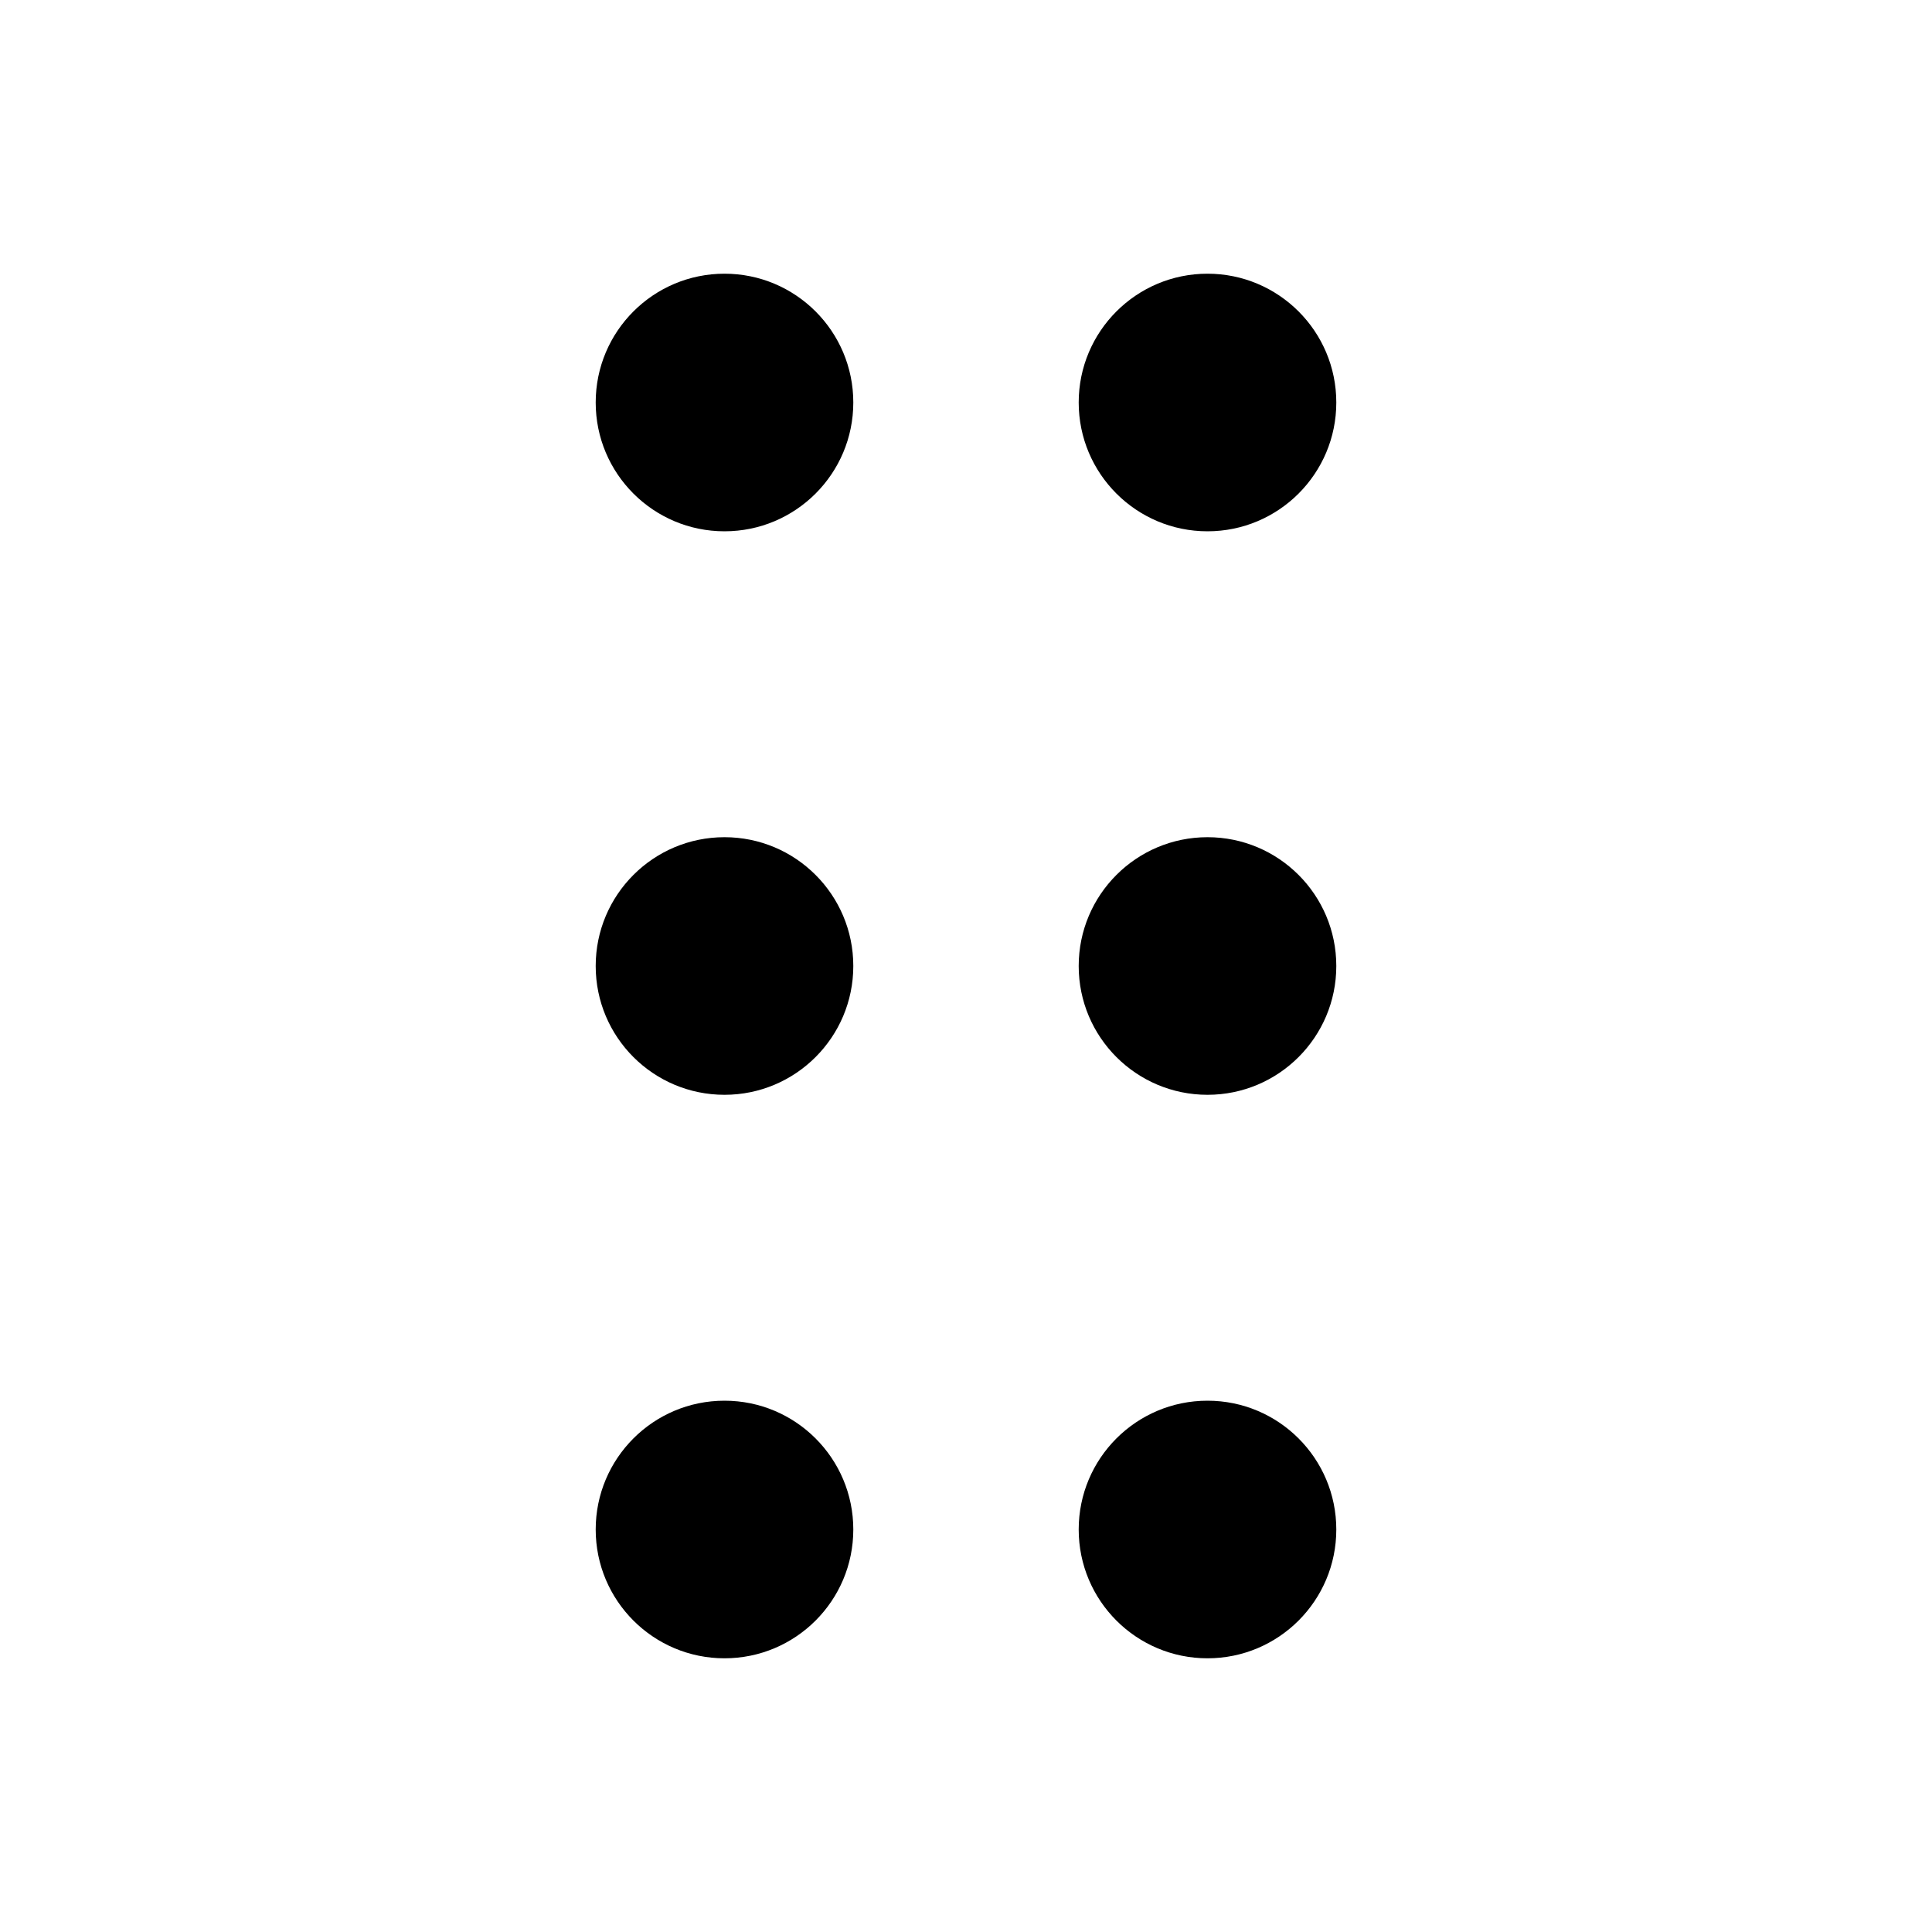
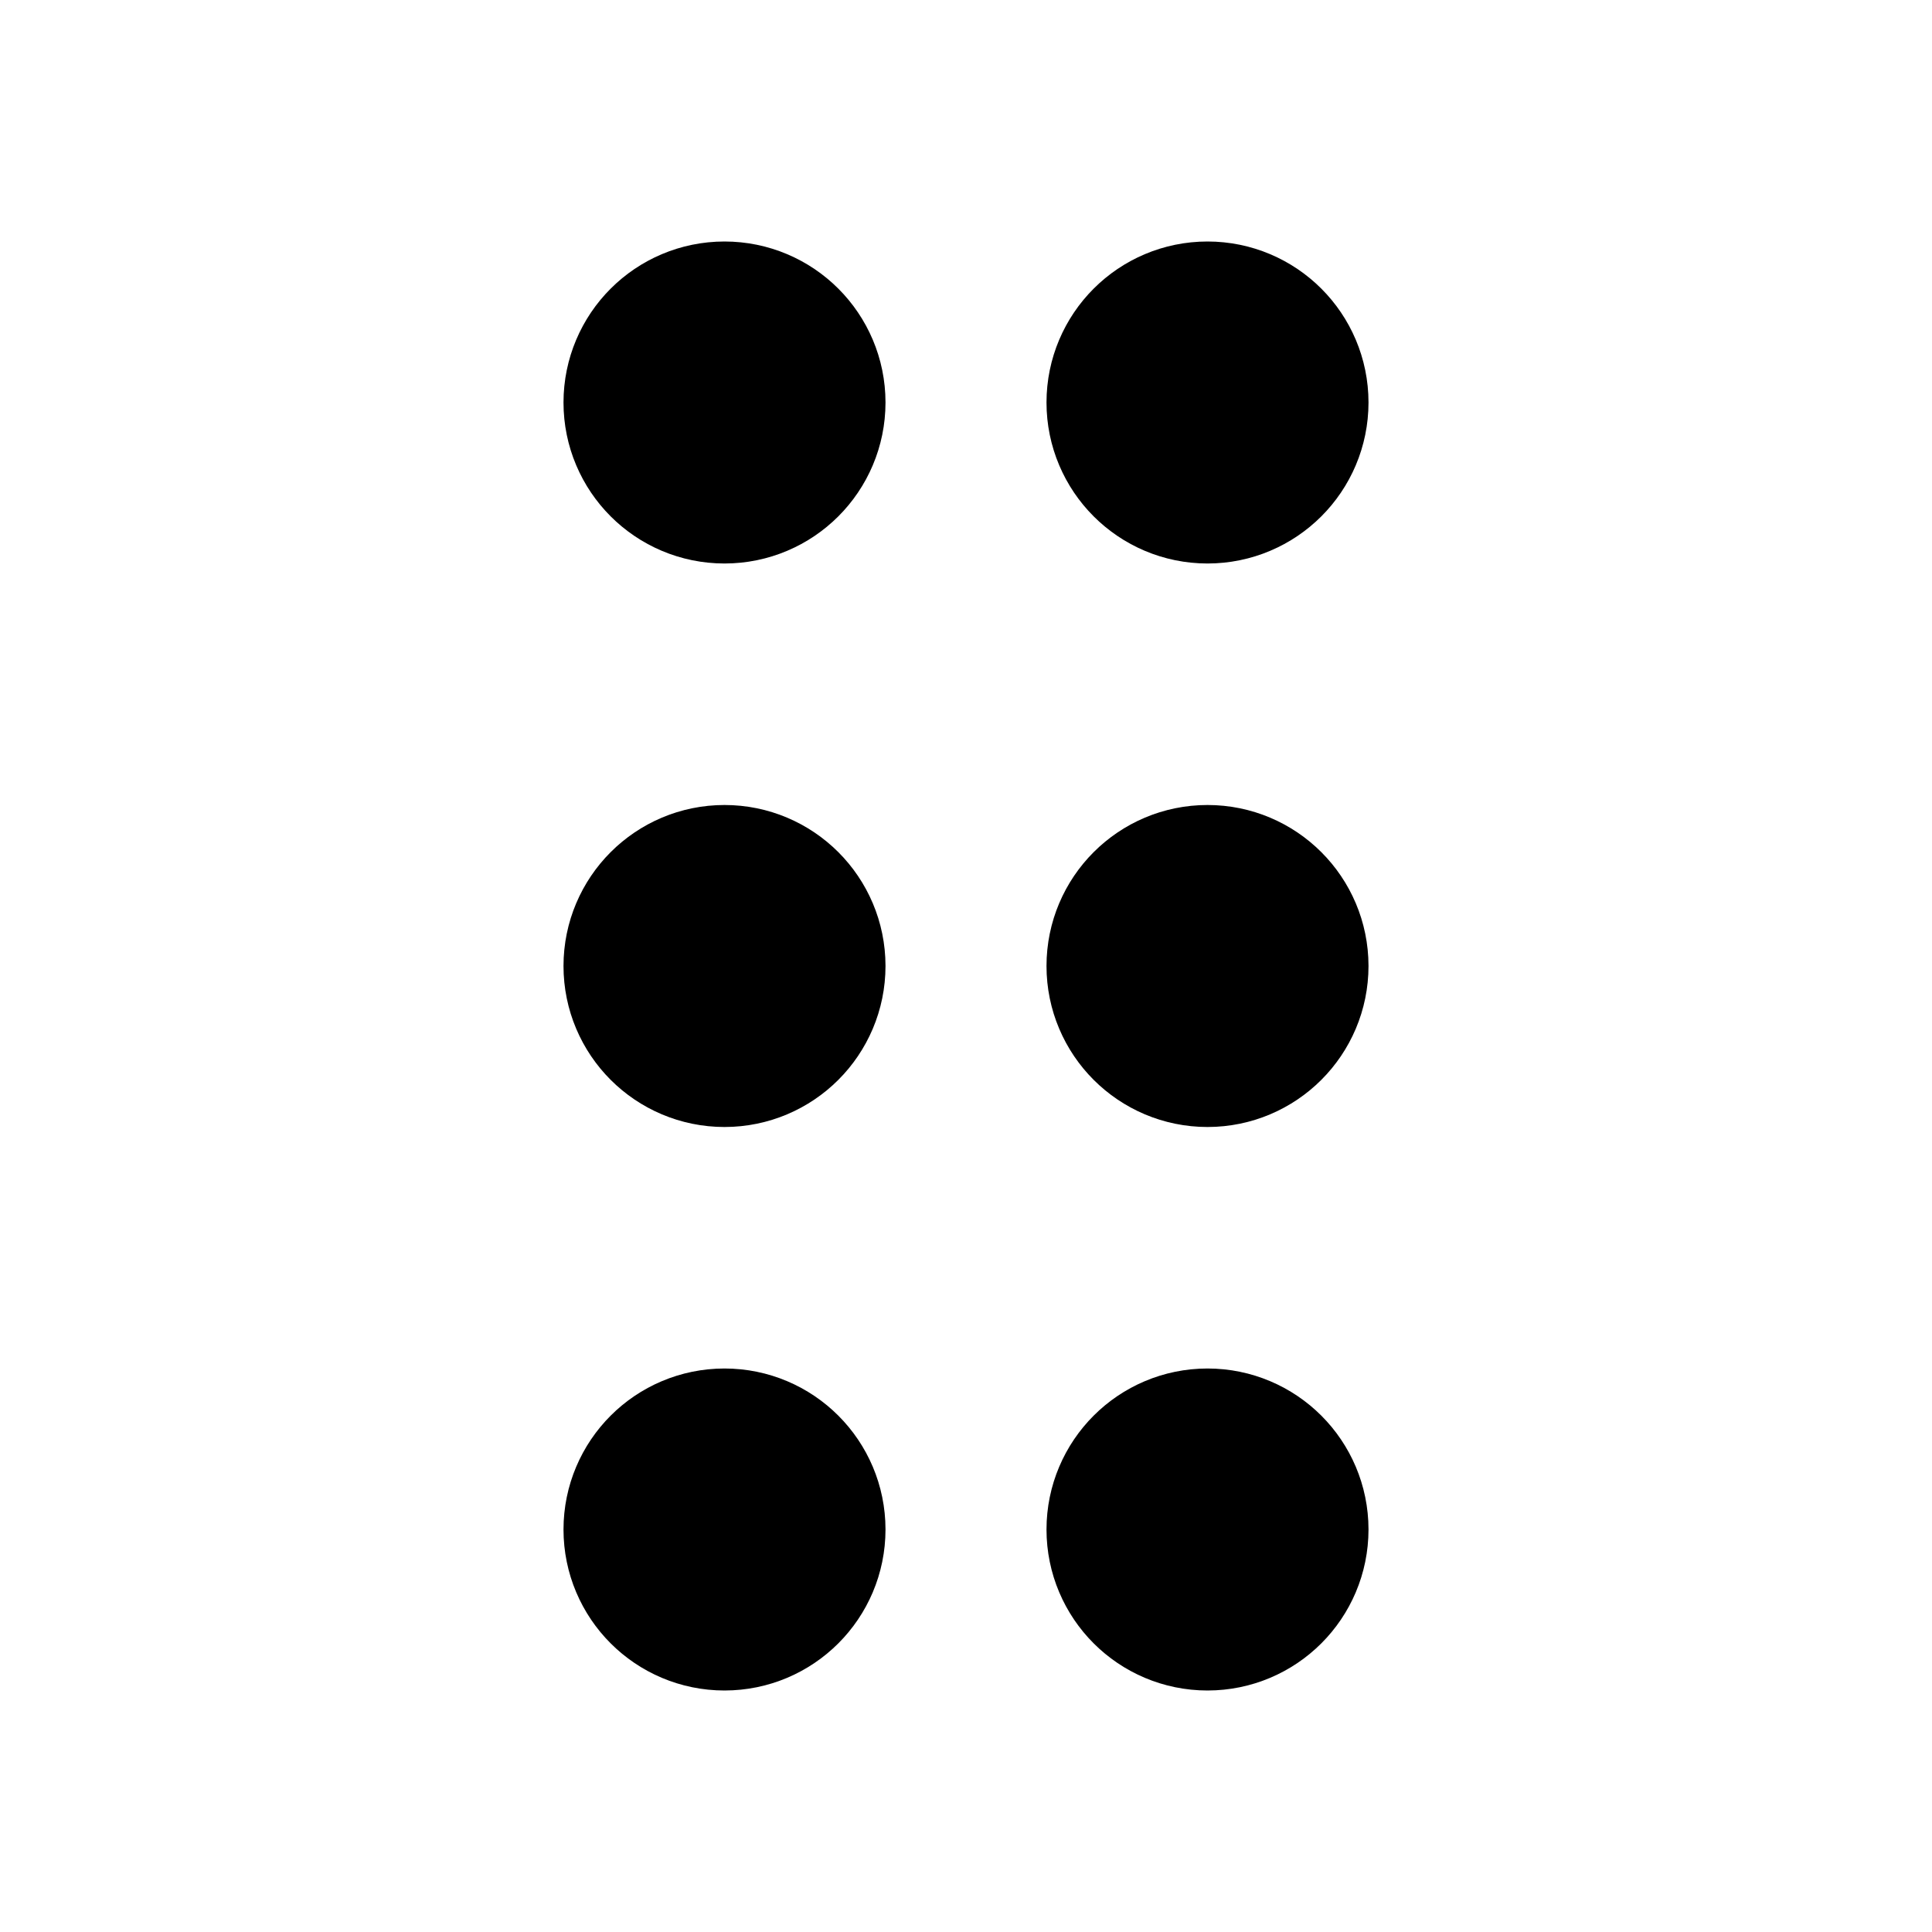
- <svg xmlns="http://www.w3.org/2000/svg" width="24" height="24" viewBox="0 0 24 24" fill="currentColor" stroke="none">
-   <circle cx="9" cy="5" r="1.6" />
-   <circle cx="15" cy="5" r="1.6" />
-   <circle cx="9" cy="12" r="1.6" />
-   <circle cx="15" cy="12" r="1.6" />
-   <circle cx="9" cy="19" r="1.6" />
-   <circle cx="15" cy="19" r="1.6" />
+ <svg xmlns="http://www.w3.org/2000/svg" width="24" height="24" viewBox="0 0 24 24" fill="none" stroke="currentColor" stroke-width="2" stroke-linecap="round" stroke-linejoin="round">
+   <circle cx="9" cy="12" r="1" />
+   <circle cx="9" cy="5" r="1" />
+   <circle cx="9" cy="19" r="1" />
+   <circle cx="15" cy="12" r="1" />
+   <circle cx="15" cy="5" r="1" />
+   <circle cx="15" cy="19" r="1" />
</svg>
